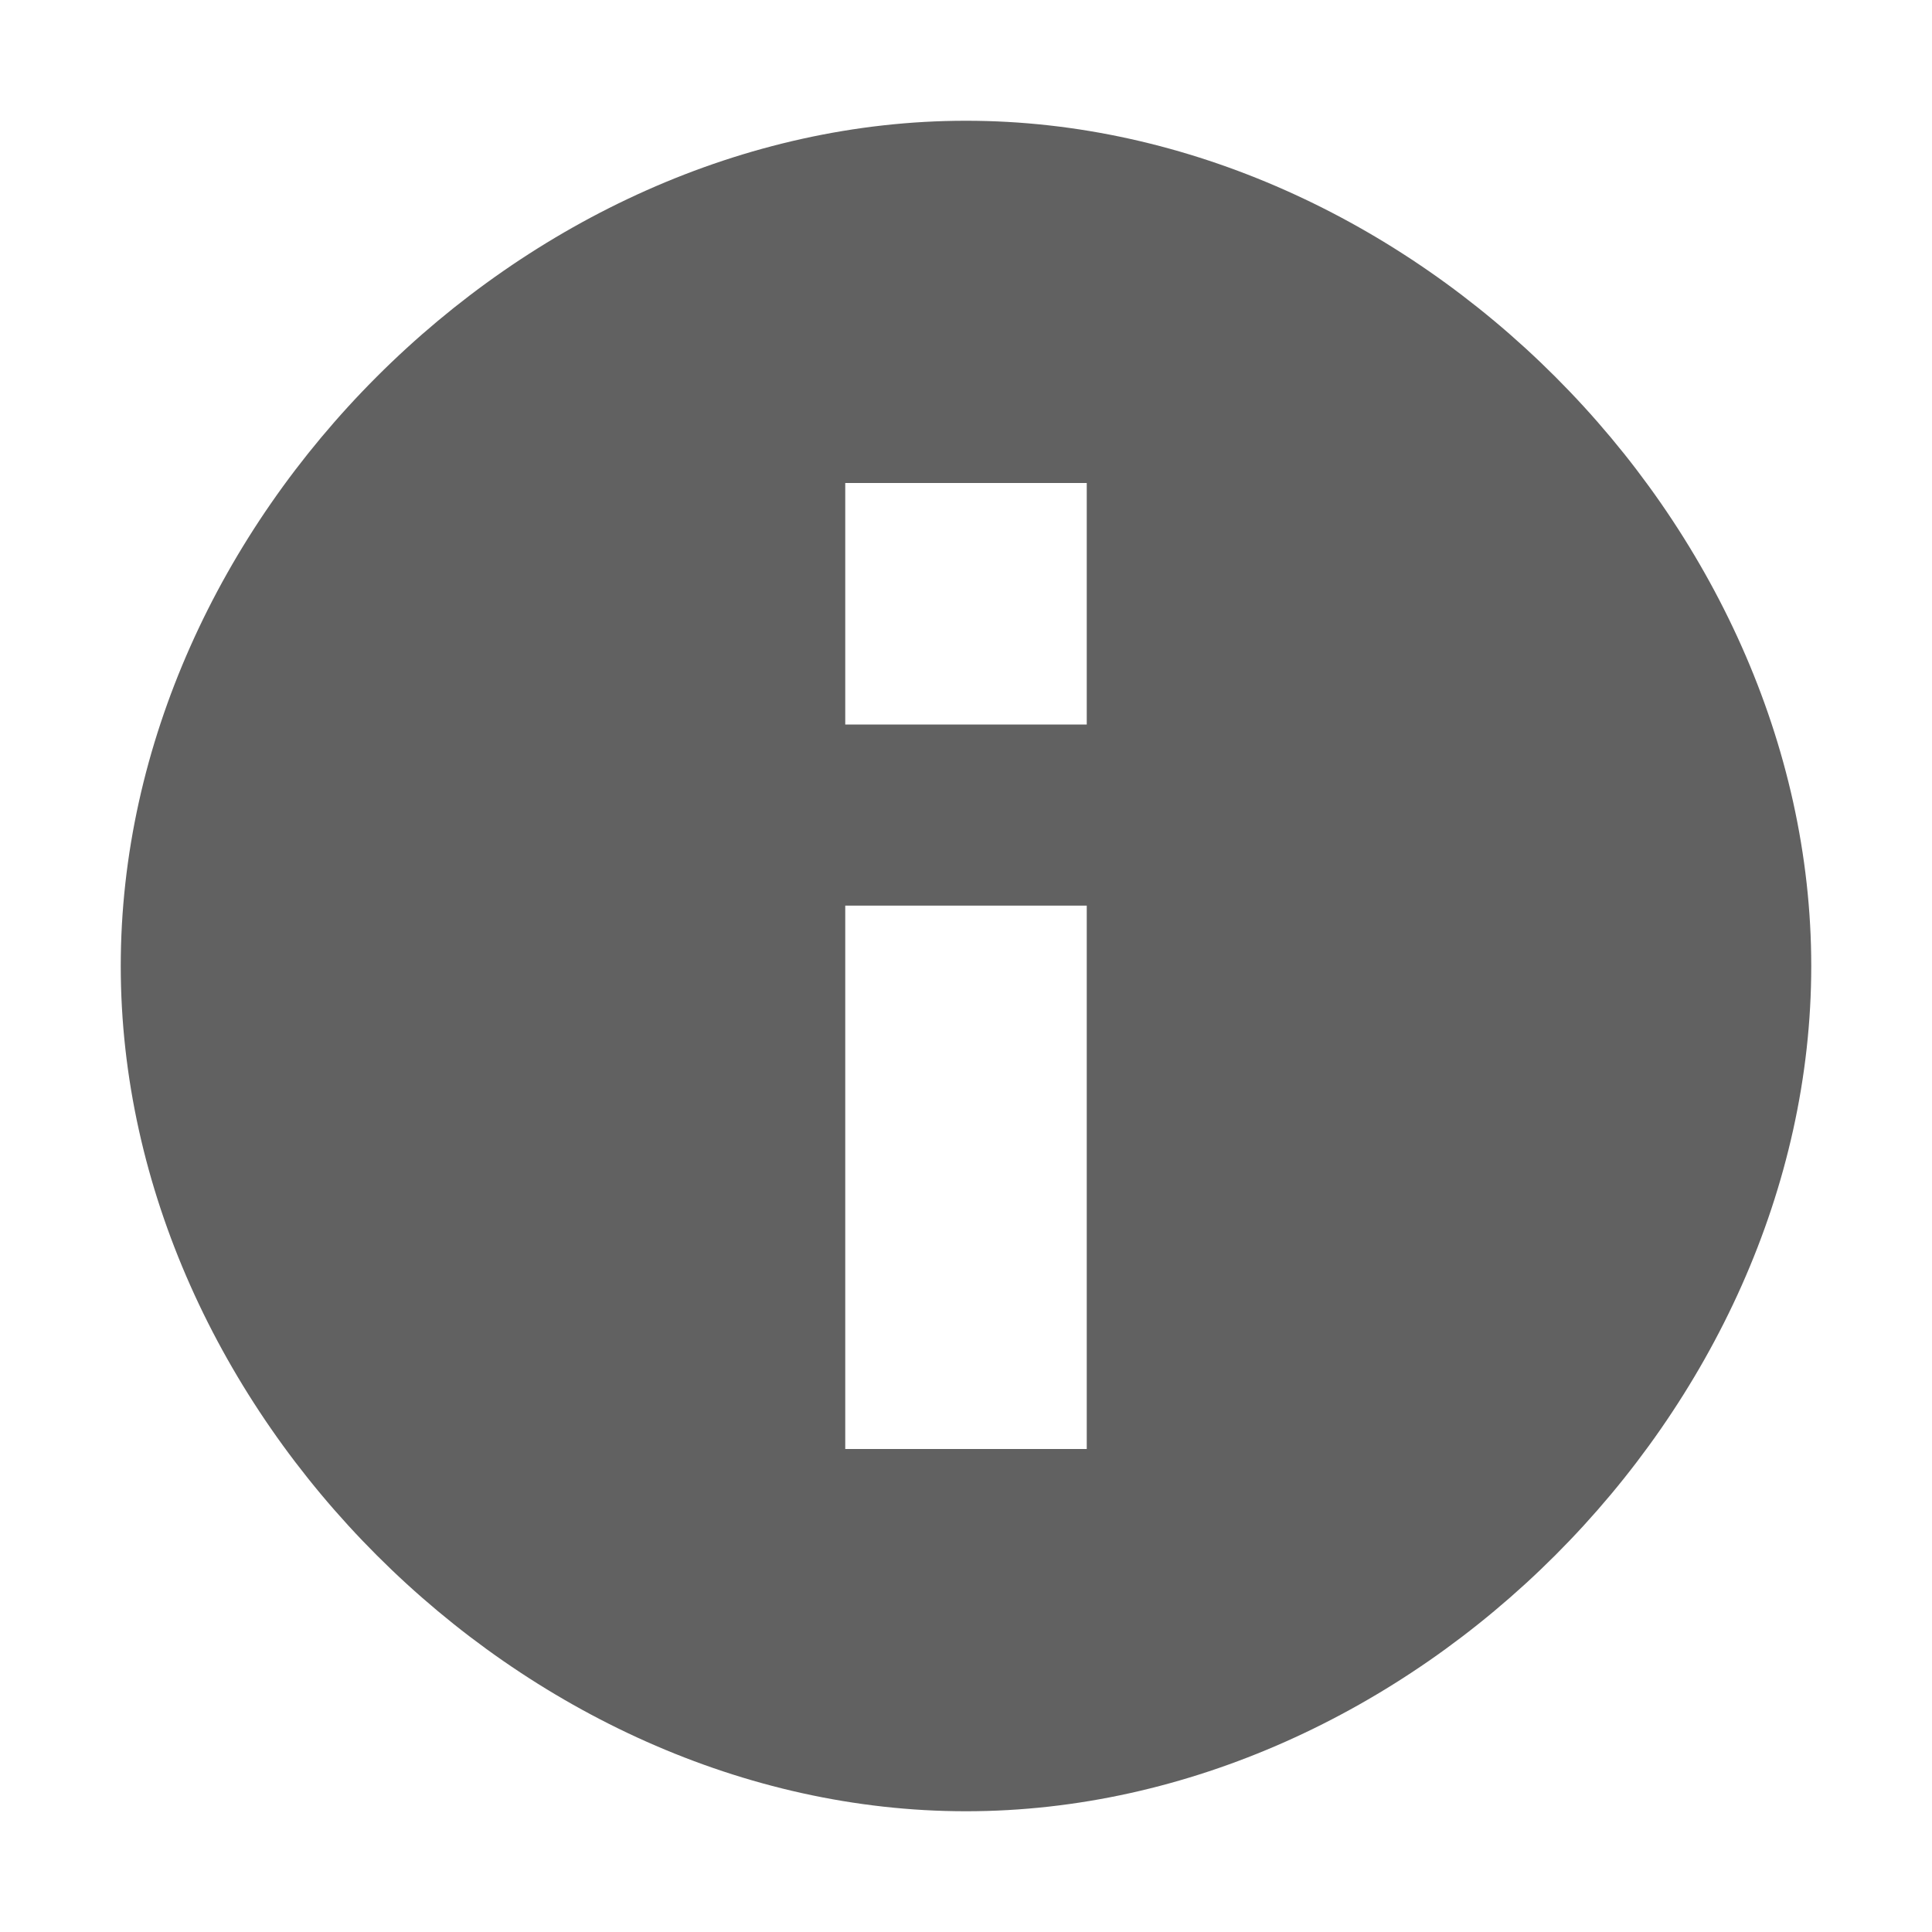
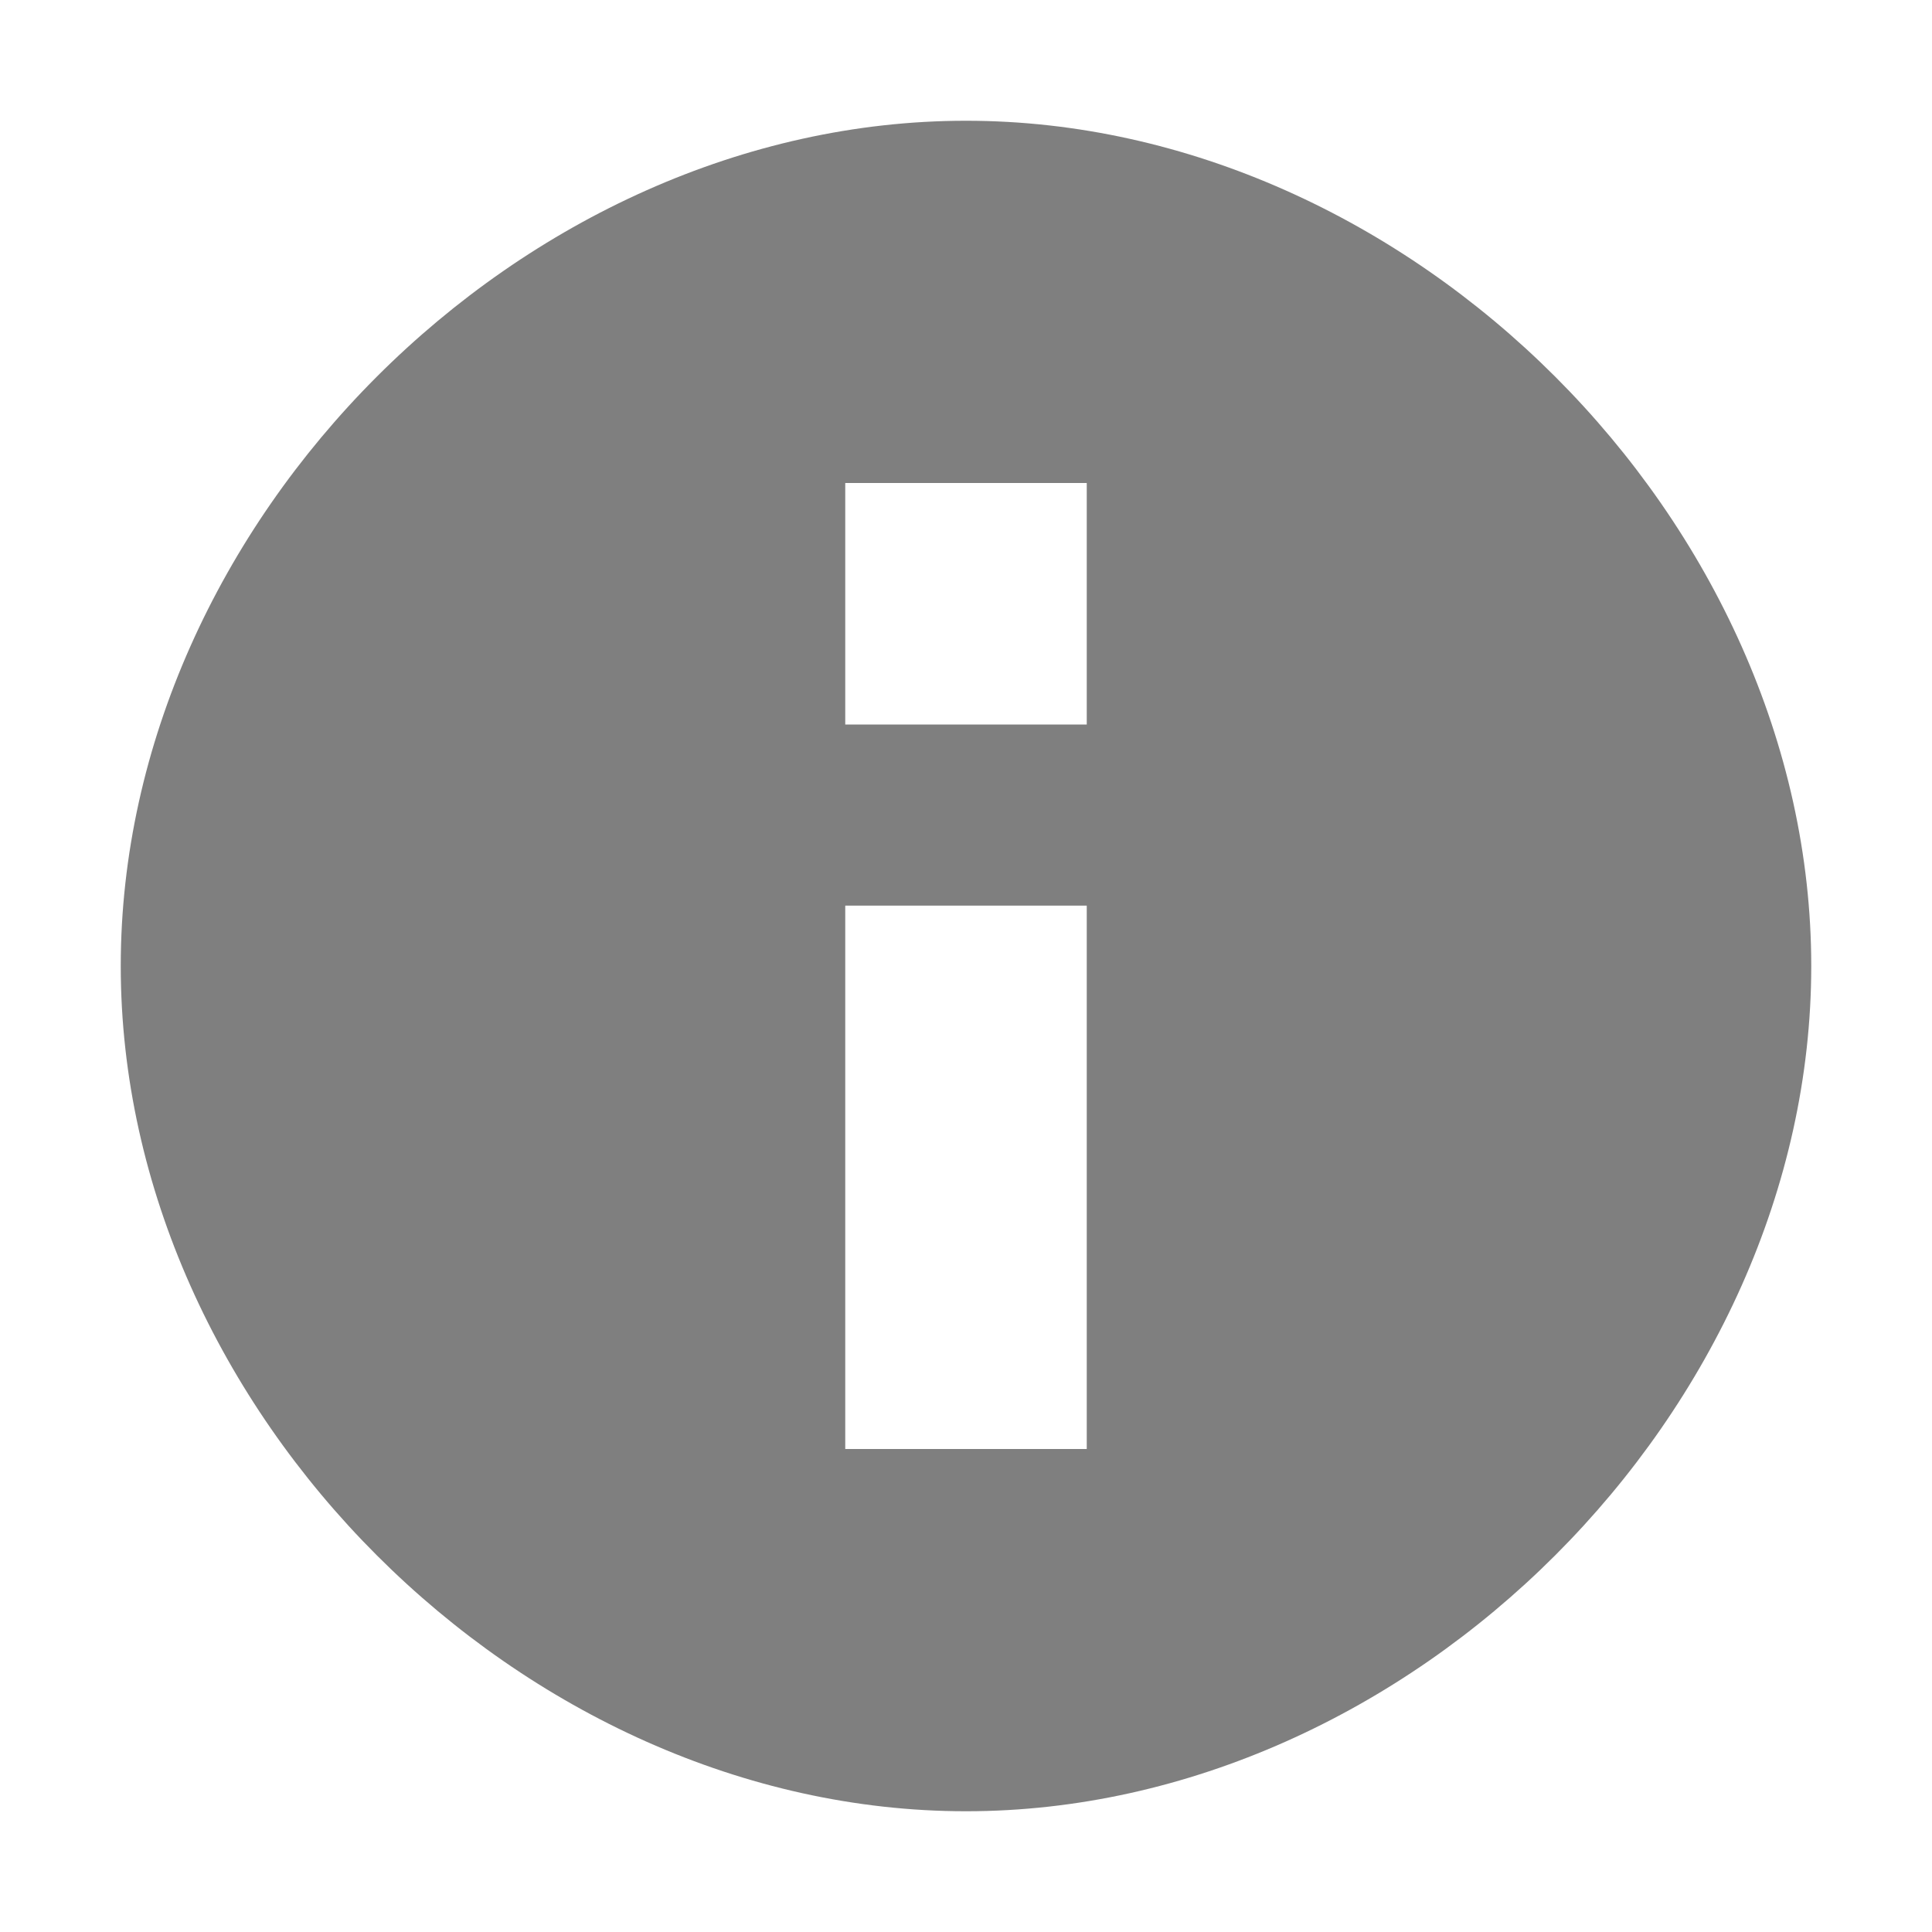
- <svg xmlns="http://www.w3.org/2000/svg" width="16" height="16" viewBox="0 0 16 16" fill="none">
-   <path d="M8 1C4.32 1 1 4.32 1 8C1 11.68 4.32 15 8 15C11.68 15 15 11.68 15 8C15 4.32 11.68 1 8 1ZM9 12H7V7.5H9V12ZM9 6H7V4H9V6Z" fill="#616161" />
+ <svg xmlns="http://www.w3.org/2000/svg" width="16" height="16" viewBox="0 0 16 16">
+   <path d="M8 1C4.32 1 1 4.32 1 8C1 11.68 4.32 15 8 15C11.68 15 15 11.68 15 8C15 4.32 11.68 1 8 1ZM9 12H7V7.5H9V12ZM9 6H7V4H9V6Z" fill-opacity="0.5" />
</svg>
